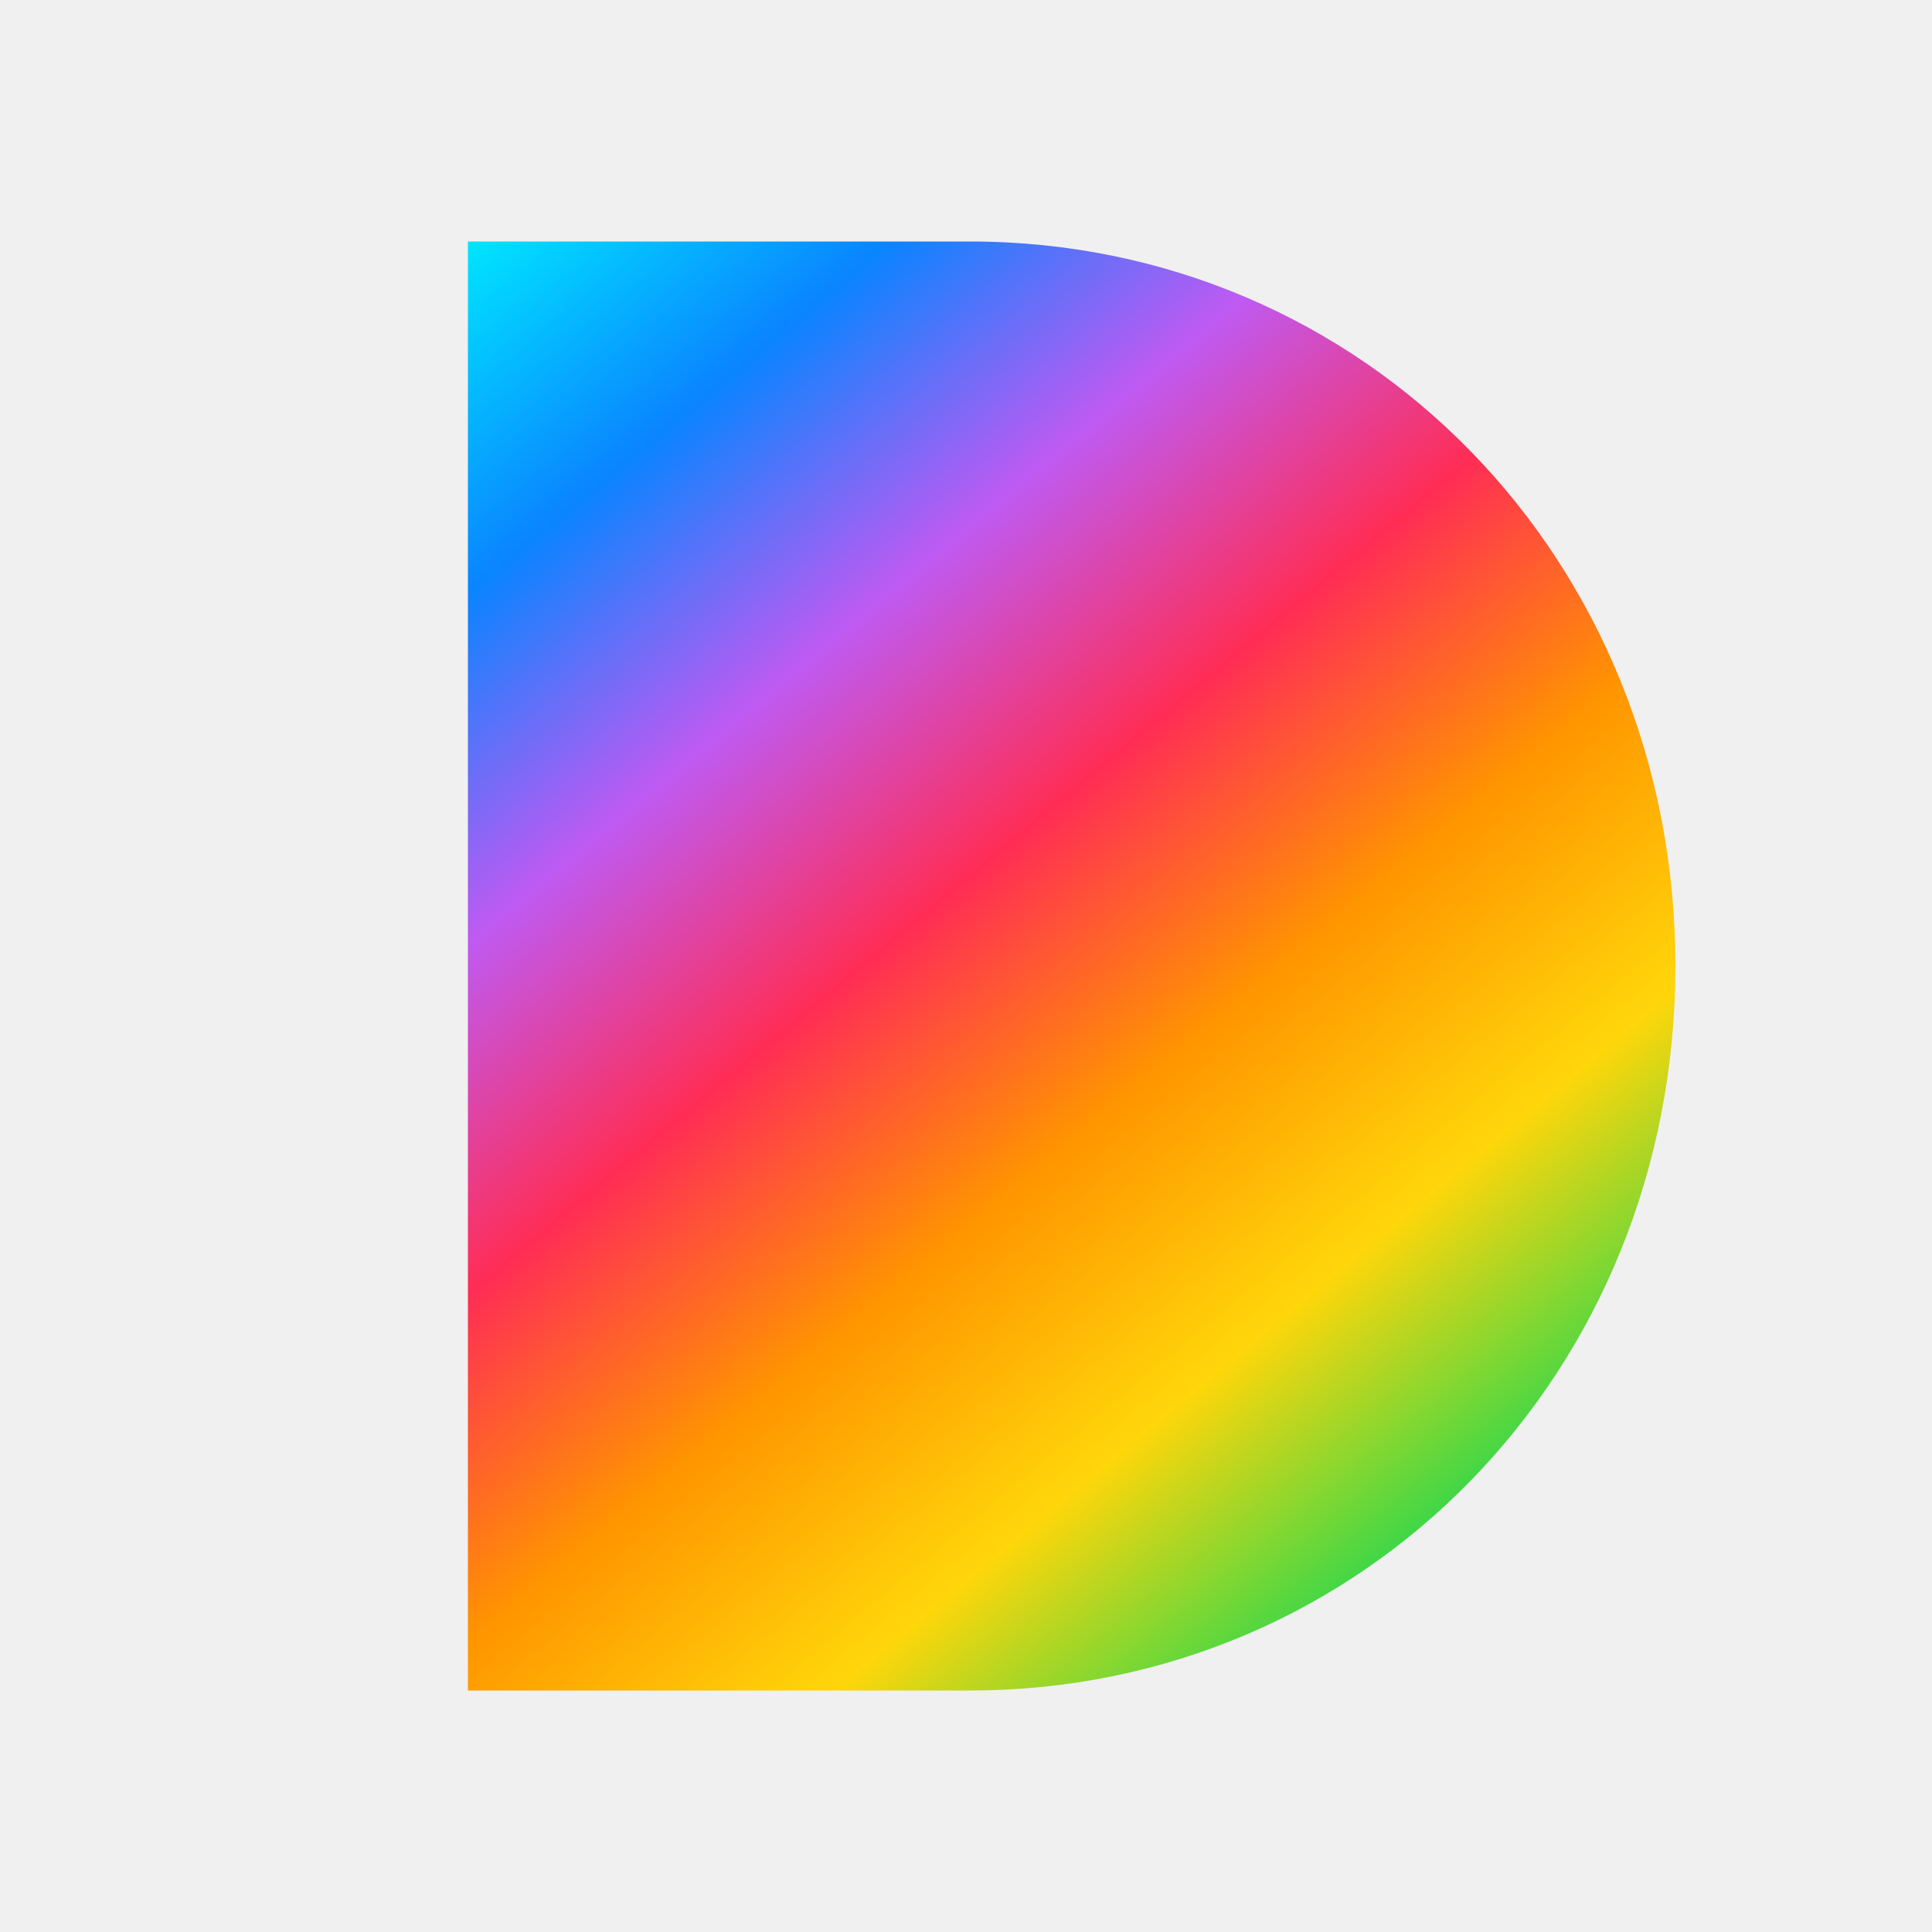
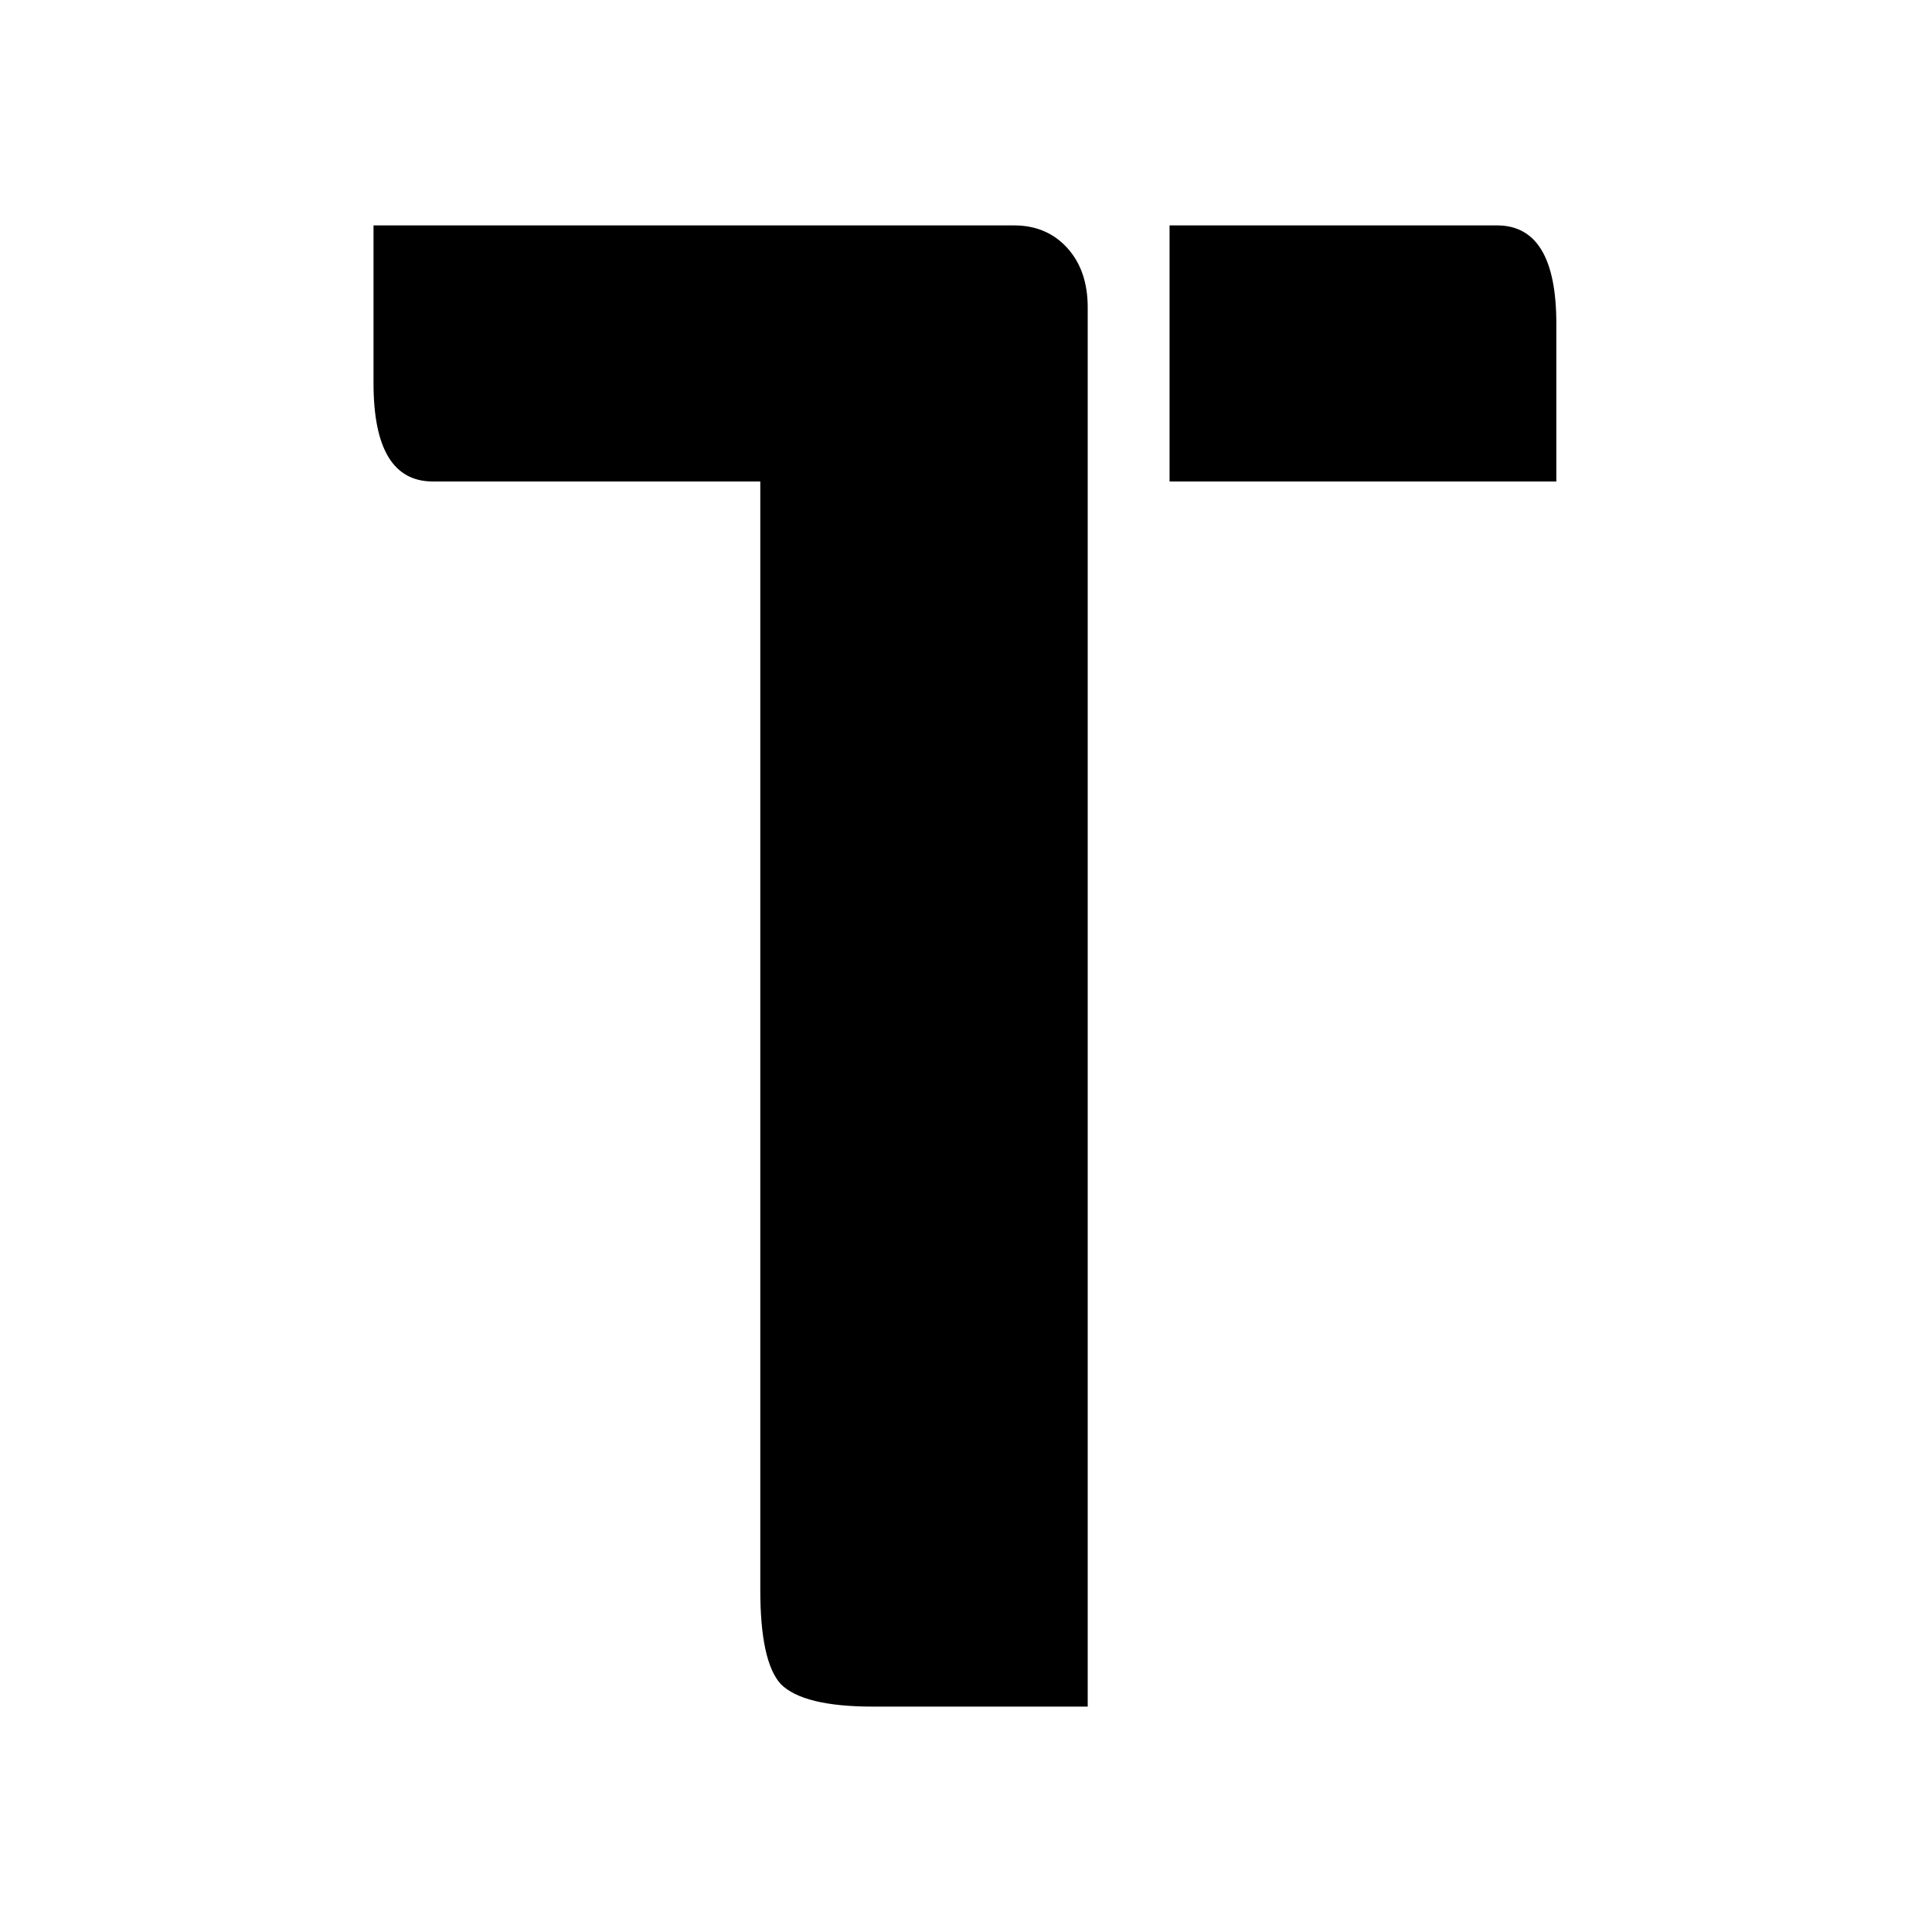
- <svg xmlns="http://www.w3.org/2000/svg" width="1024" height="1024" viewBox="0 0 1024 1024" fill="none">
-   <defs>
-     <linearGradient id="dx-root-cycle" x1="248" y1="128" x2="888" y2="896" gradientUnits="userSpaceOnUse">
-       <stop offset="0" stop-color="#00E5FF" />
-       <stop offset="0.143" stop-color="#0A84FF" />
-       <stop offset="0.286" stop-color="#BF5AF2" />
-       <stop offset="0.429" stop-color="#FF2D55" />
-       <stop offset="0.571" stop-color="#FF9500" />
-       <stop offset="0.714" stop-color="#FFD60A" />
-       <stop offset="0.857" stop-color="#32D74B" />
-       <stop offset="1" stop-color="#00E5FF" />
-     </linearGradient>
-   </defs>
-   <path d="M248 128H514C723.316 128 888 296.517 888 512C888 727.483 723.316 896 514 896H248V128Z" fill="url(#dx-root-cycle)" />
+ <svg xmlns="http://www.w3.org/2000/svg" width="900" height="900" viewBox="0 0 900 900" fill="none">
+   <rect width="900" height="900" fill="white" />
+   <path d="M174 105H472.379C482.547 105 490.809 108.499 497.164 115.498C503.52 122.497 506.697 131.722 506.697 143.174V795H406.602C384.994 795 370.695 791.501 363.704 784.502C357.349 777.504 354.171 762.87 354.171 740.602V224.295H201.645C183.215 224.295 174 209.025 174 178.485V105ZM544.829 105H697.355C715.785 105 725 120.27 725 150.809V224.295H544.829V105Z" fill="black" />
</svg>
